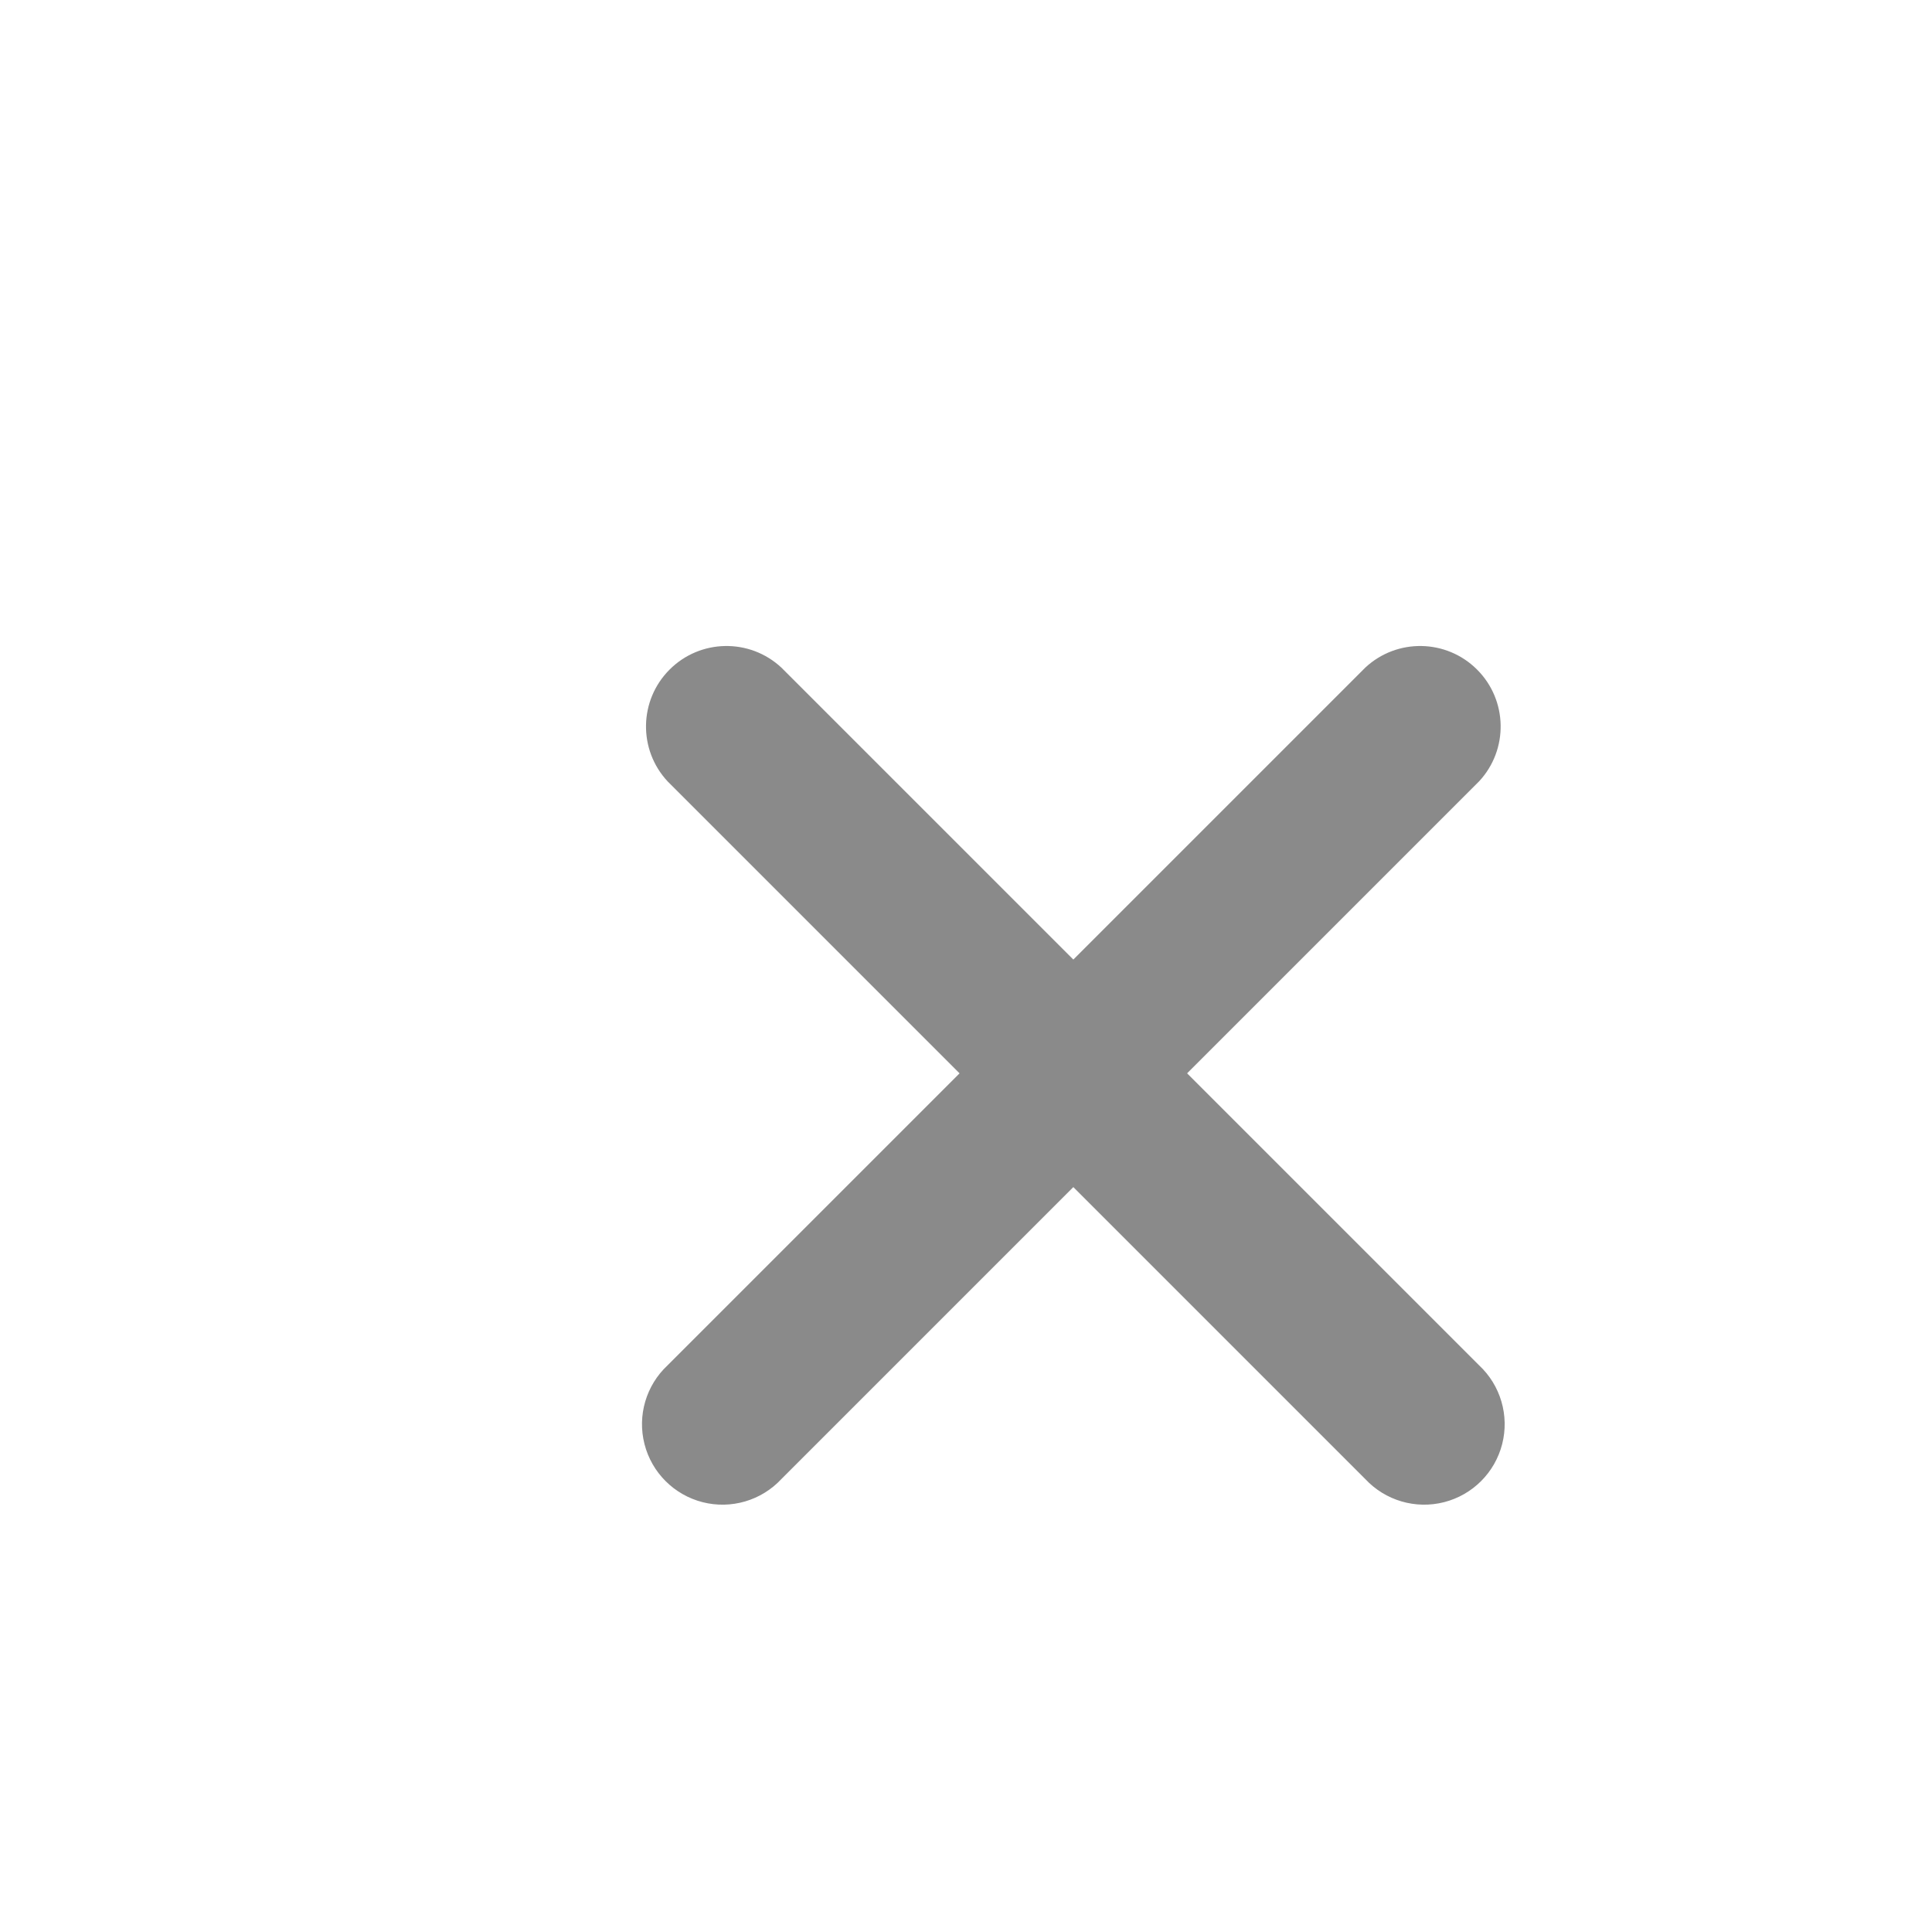
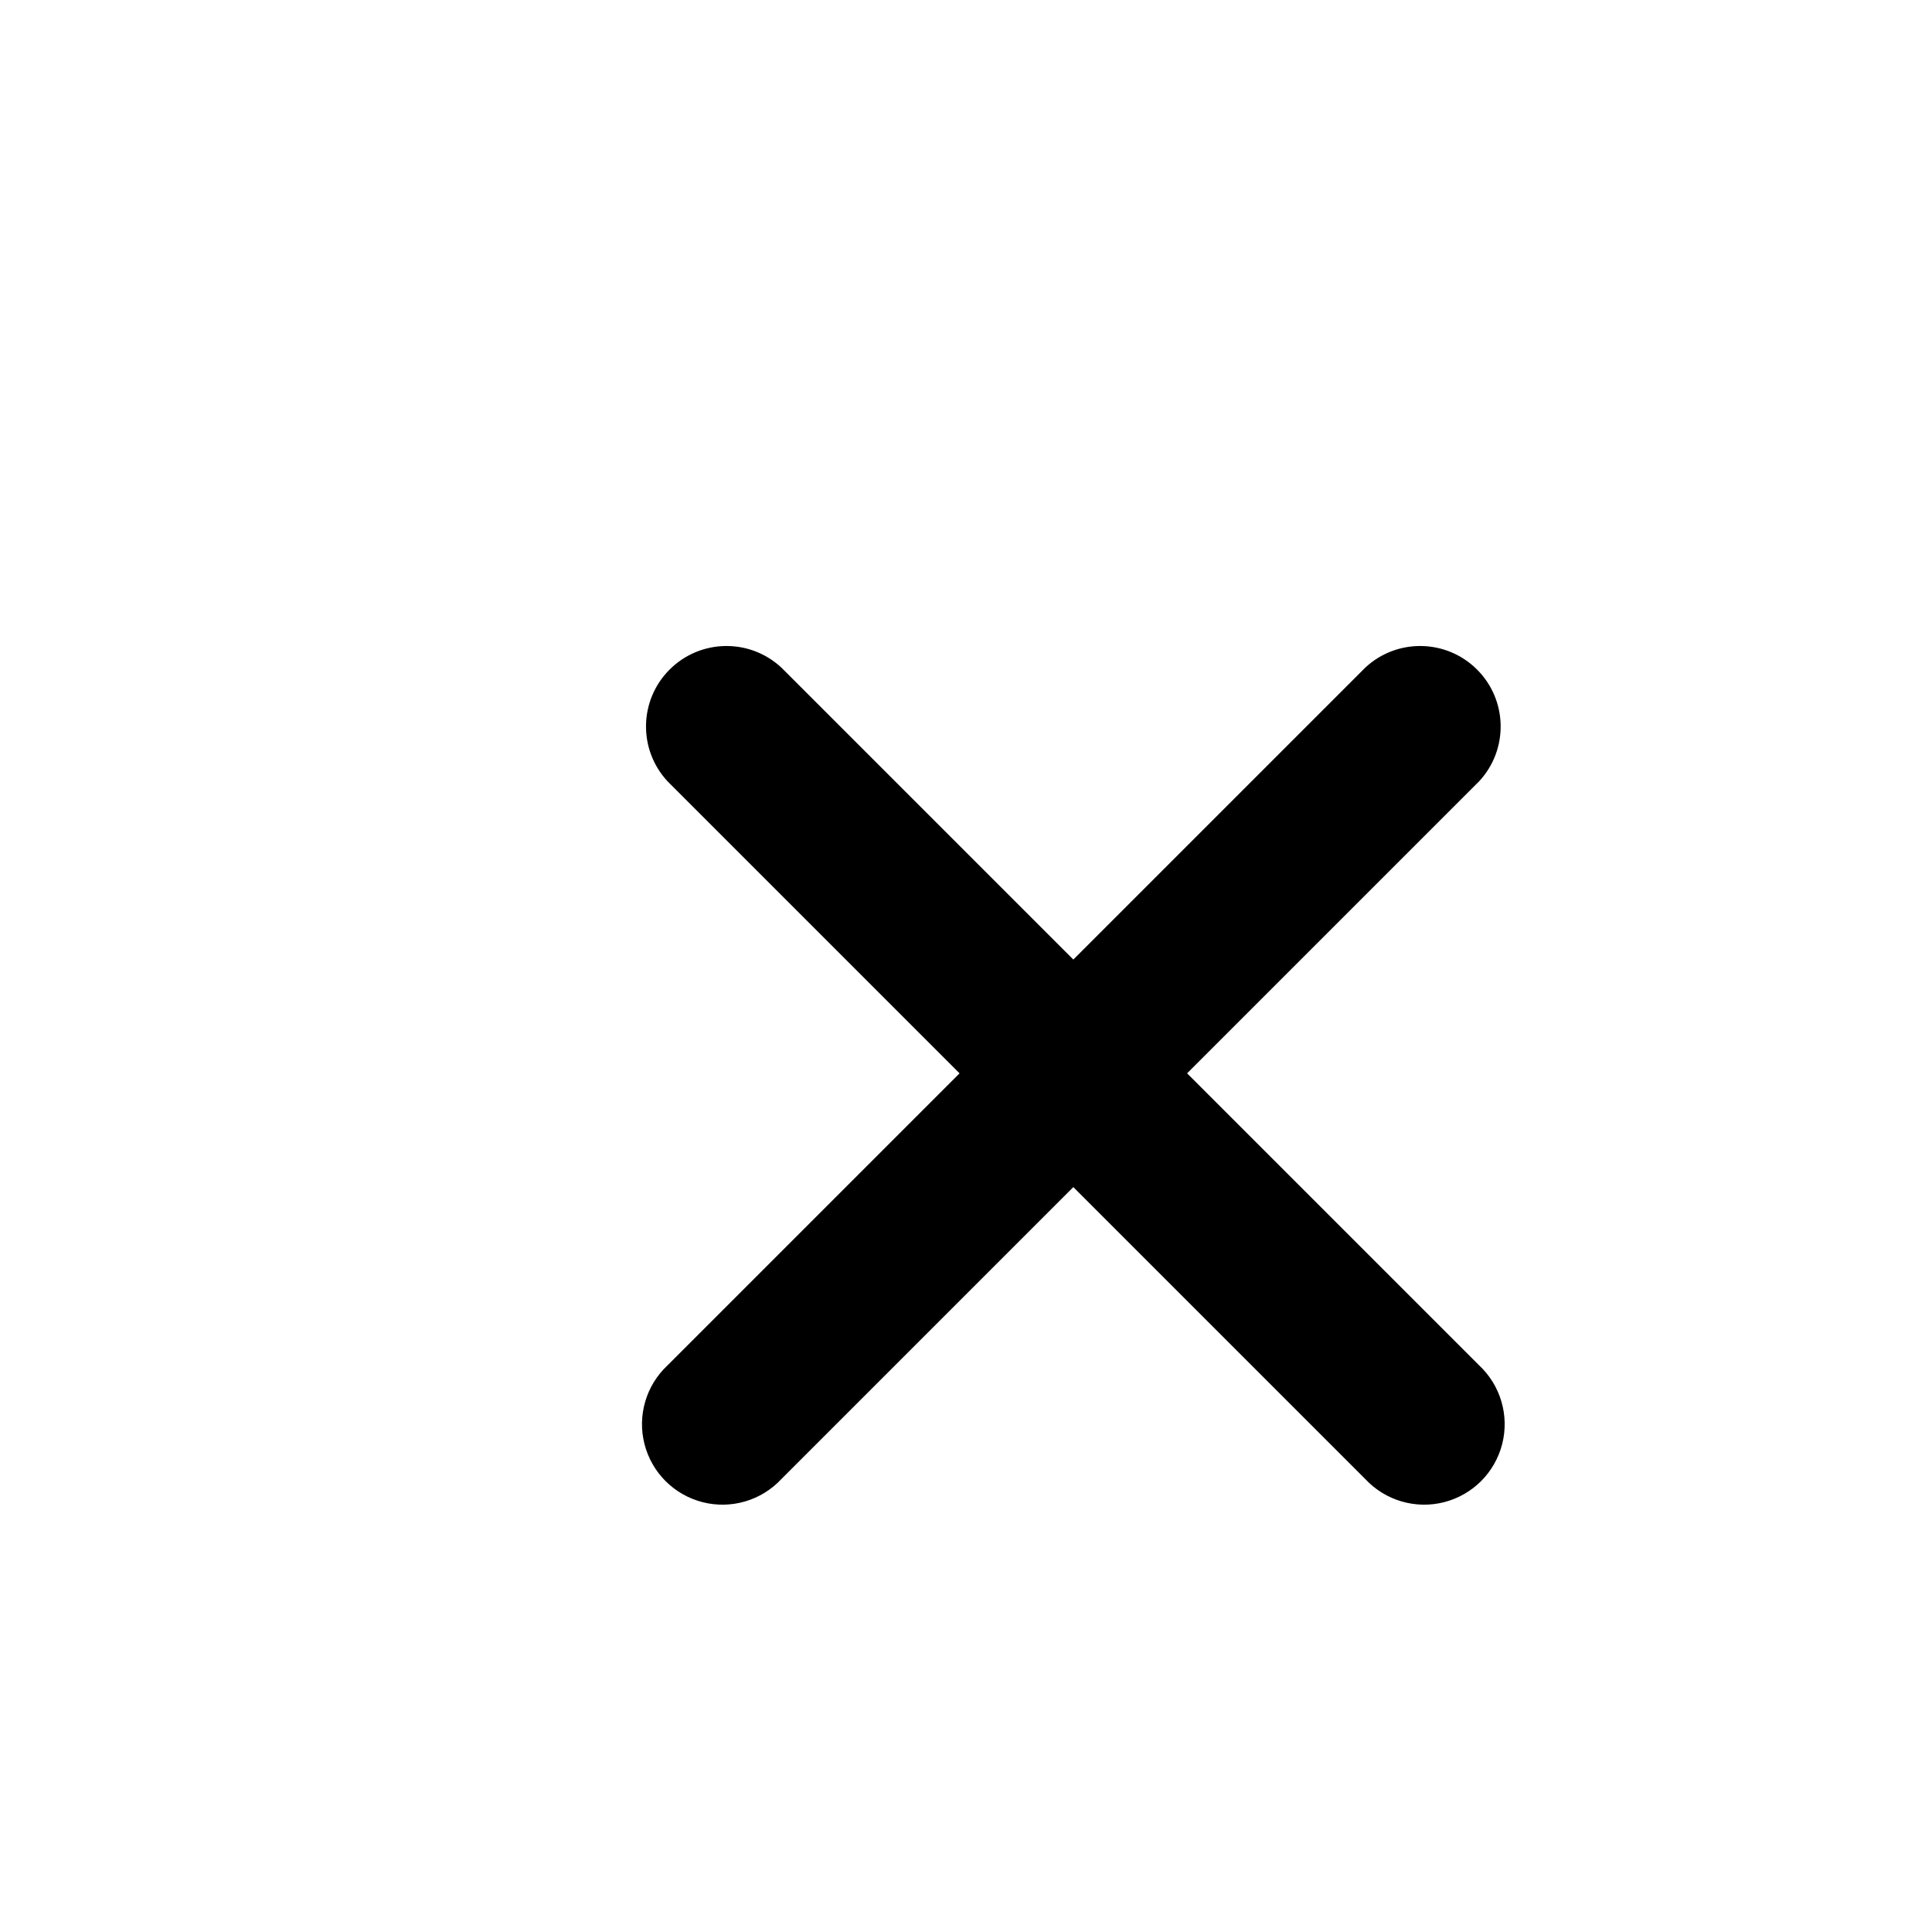
<svg xmlns="http://www.w3.org/2000/svg" viewBox="0 0 18 18">
-   <path d="M 12.72 13.78 A 0.75 0.75 0 1 0 13.78 12.72 L 11.06 10 L 13.78 7.28 A 0.75 0.75 0 0 0 12.72 6.22 L 10 8.94 L 7.28 6.22 A 0.75 0.75 0 0 0 6.22 7.28 L 8.94 10 L 6.22 12.72 A 0.75 0.75 0 1 0 7.28 13.78 L 10 11.06 L 12.72 13.78 Z" fill="rgba(138, 138, 138, 1)" />
+   <path d="M 12.72 13.78 A 0.75 0.75 0 1 0 13.78 12.72 L 11.06 10 L 13.78 7.28 A 0.75 0.75 0 0 0 12.72 6.22 L 10 8.94 L 7.28 6.22 A 0.75 0.75 0 0 0 6.22 7.28 L 8.94 10 L 6.22 12.72 A 0.75 0.75 0 1 0 7.28 13.78 L 10 11.06 L 12.72 13.78 Z" />
</svg>
